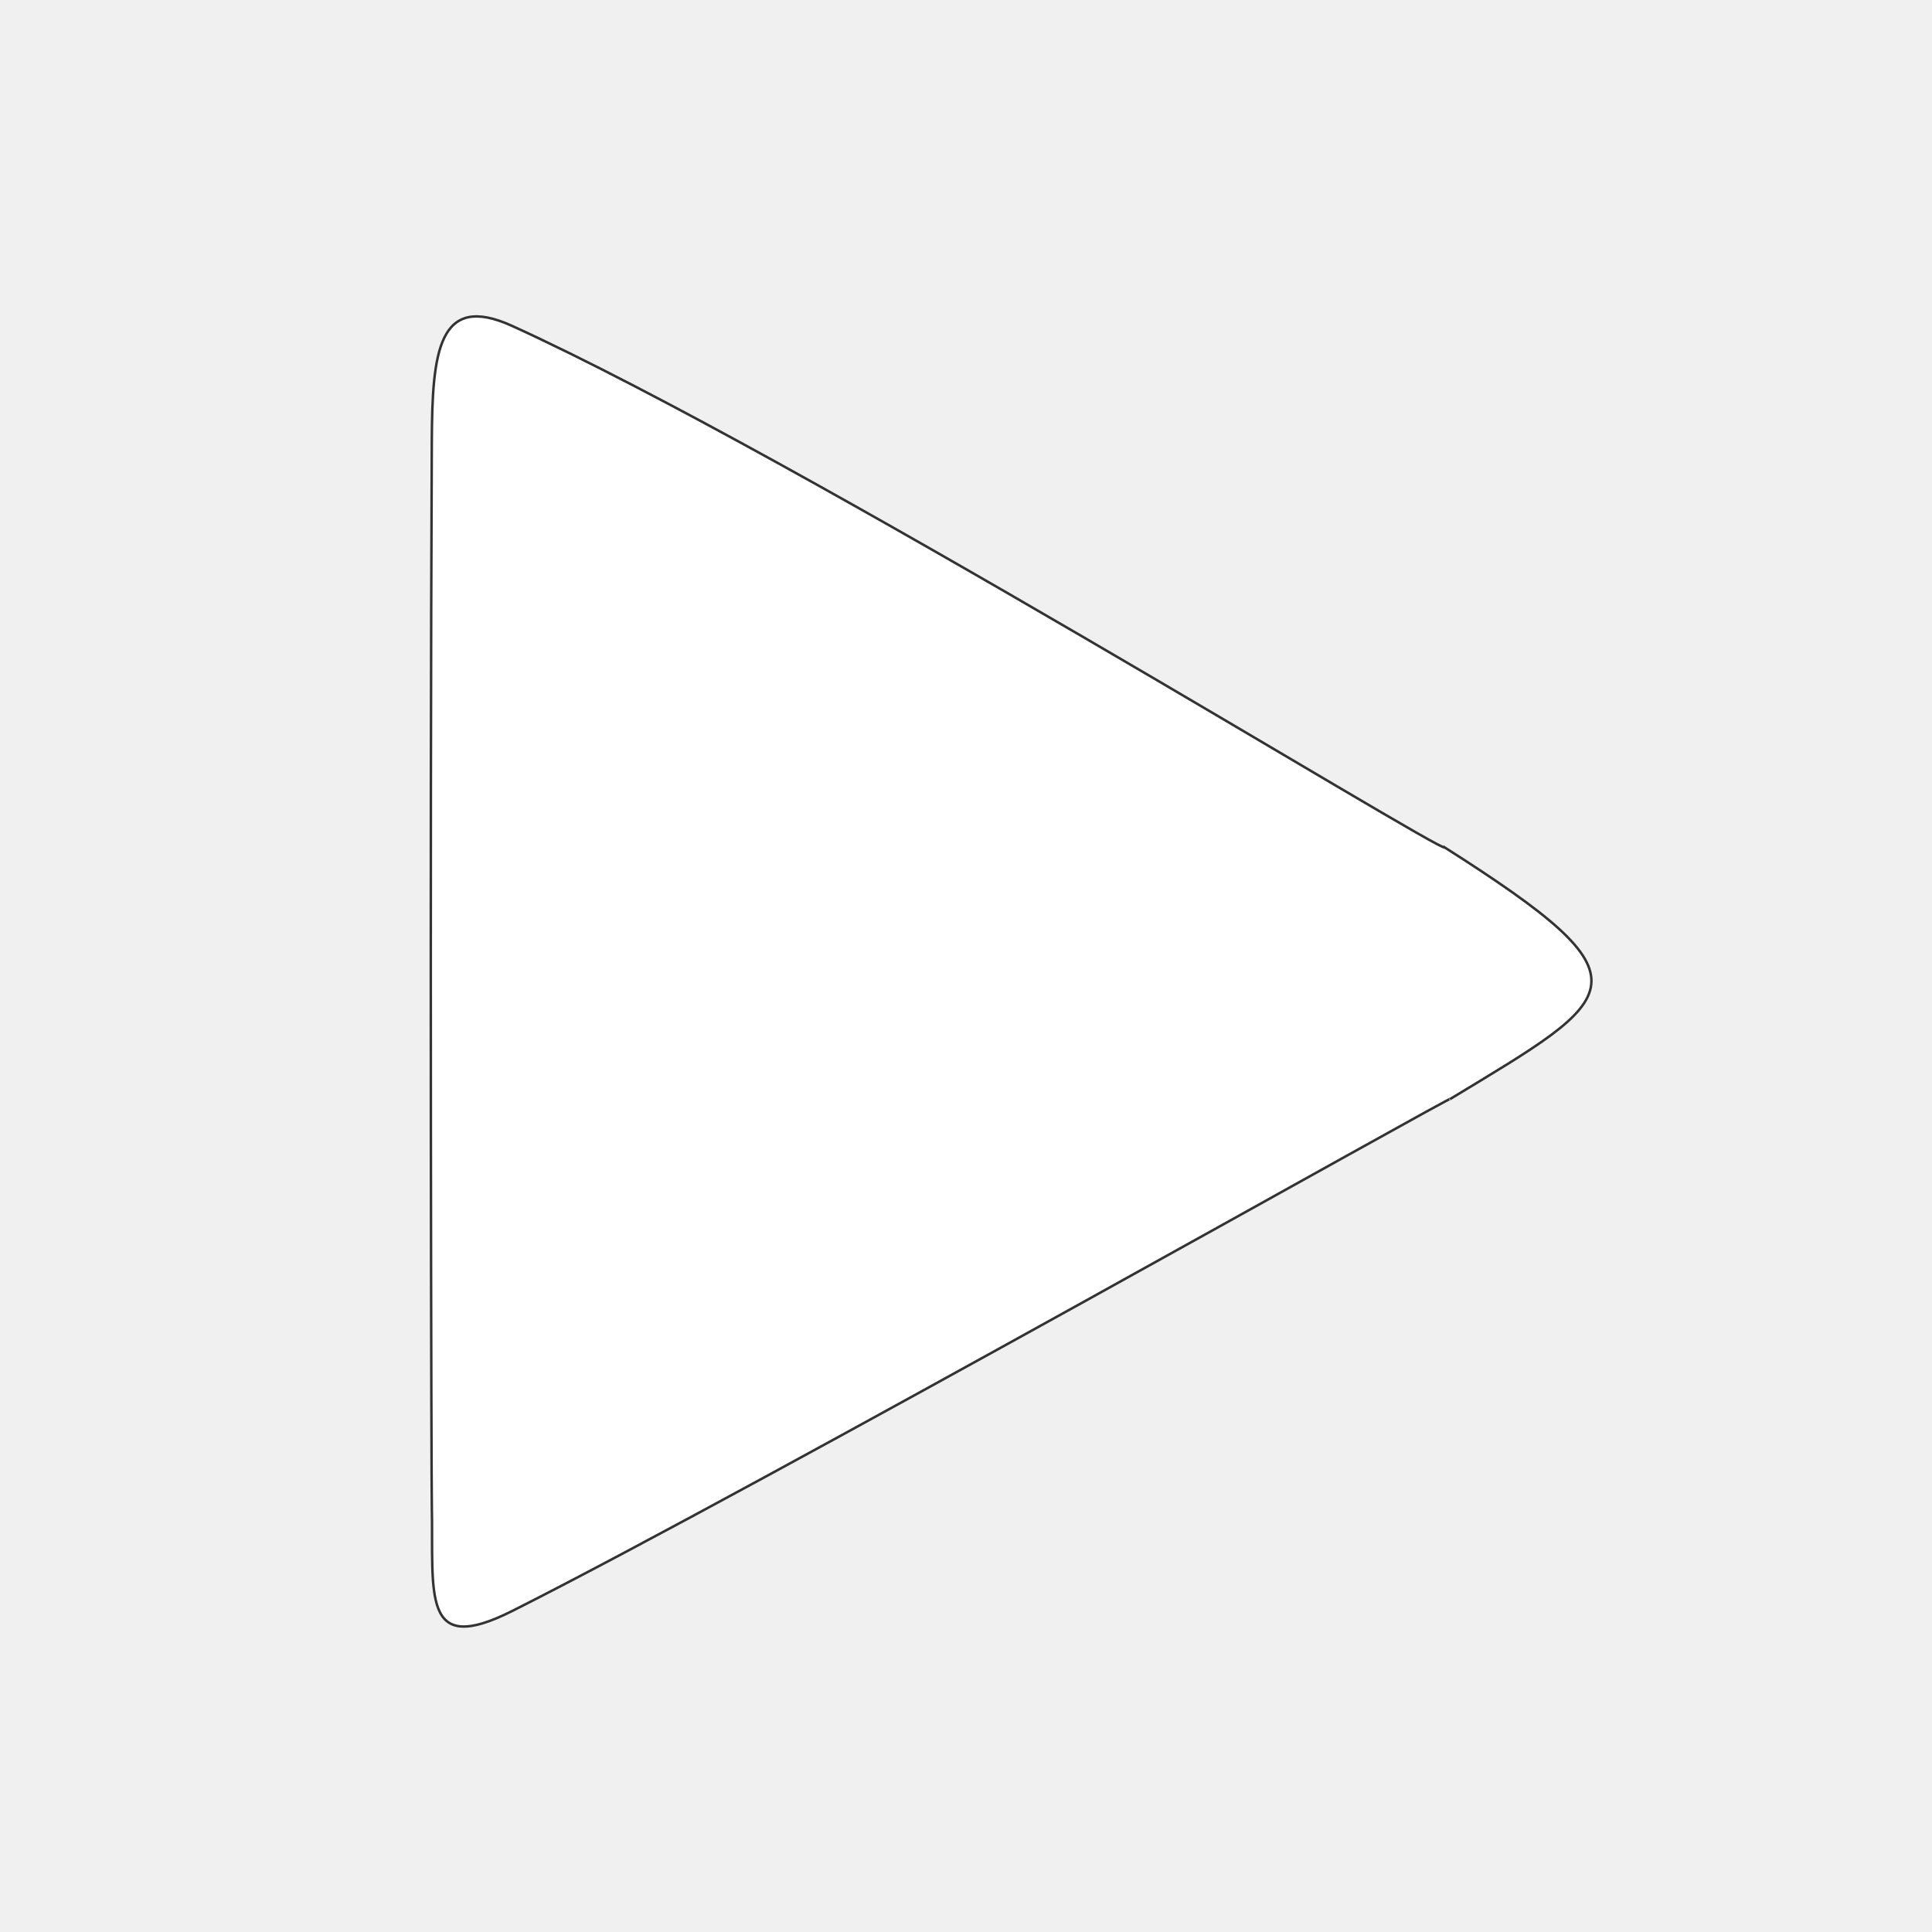
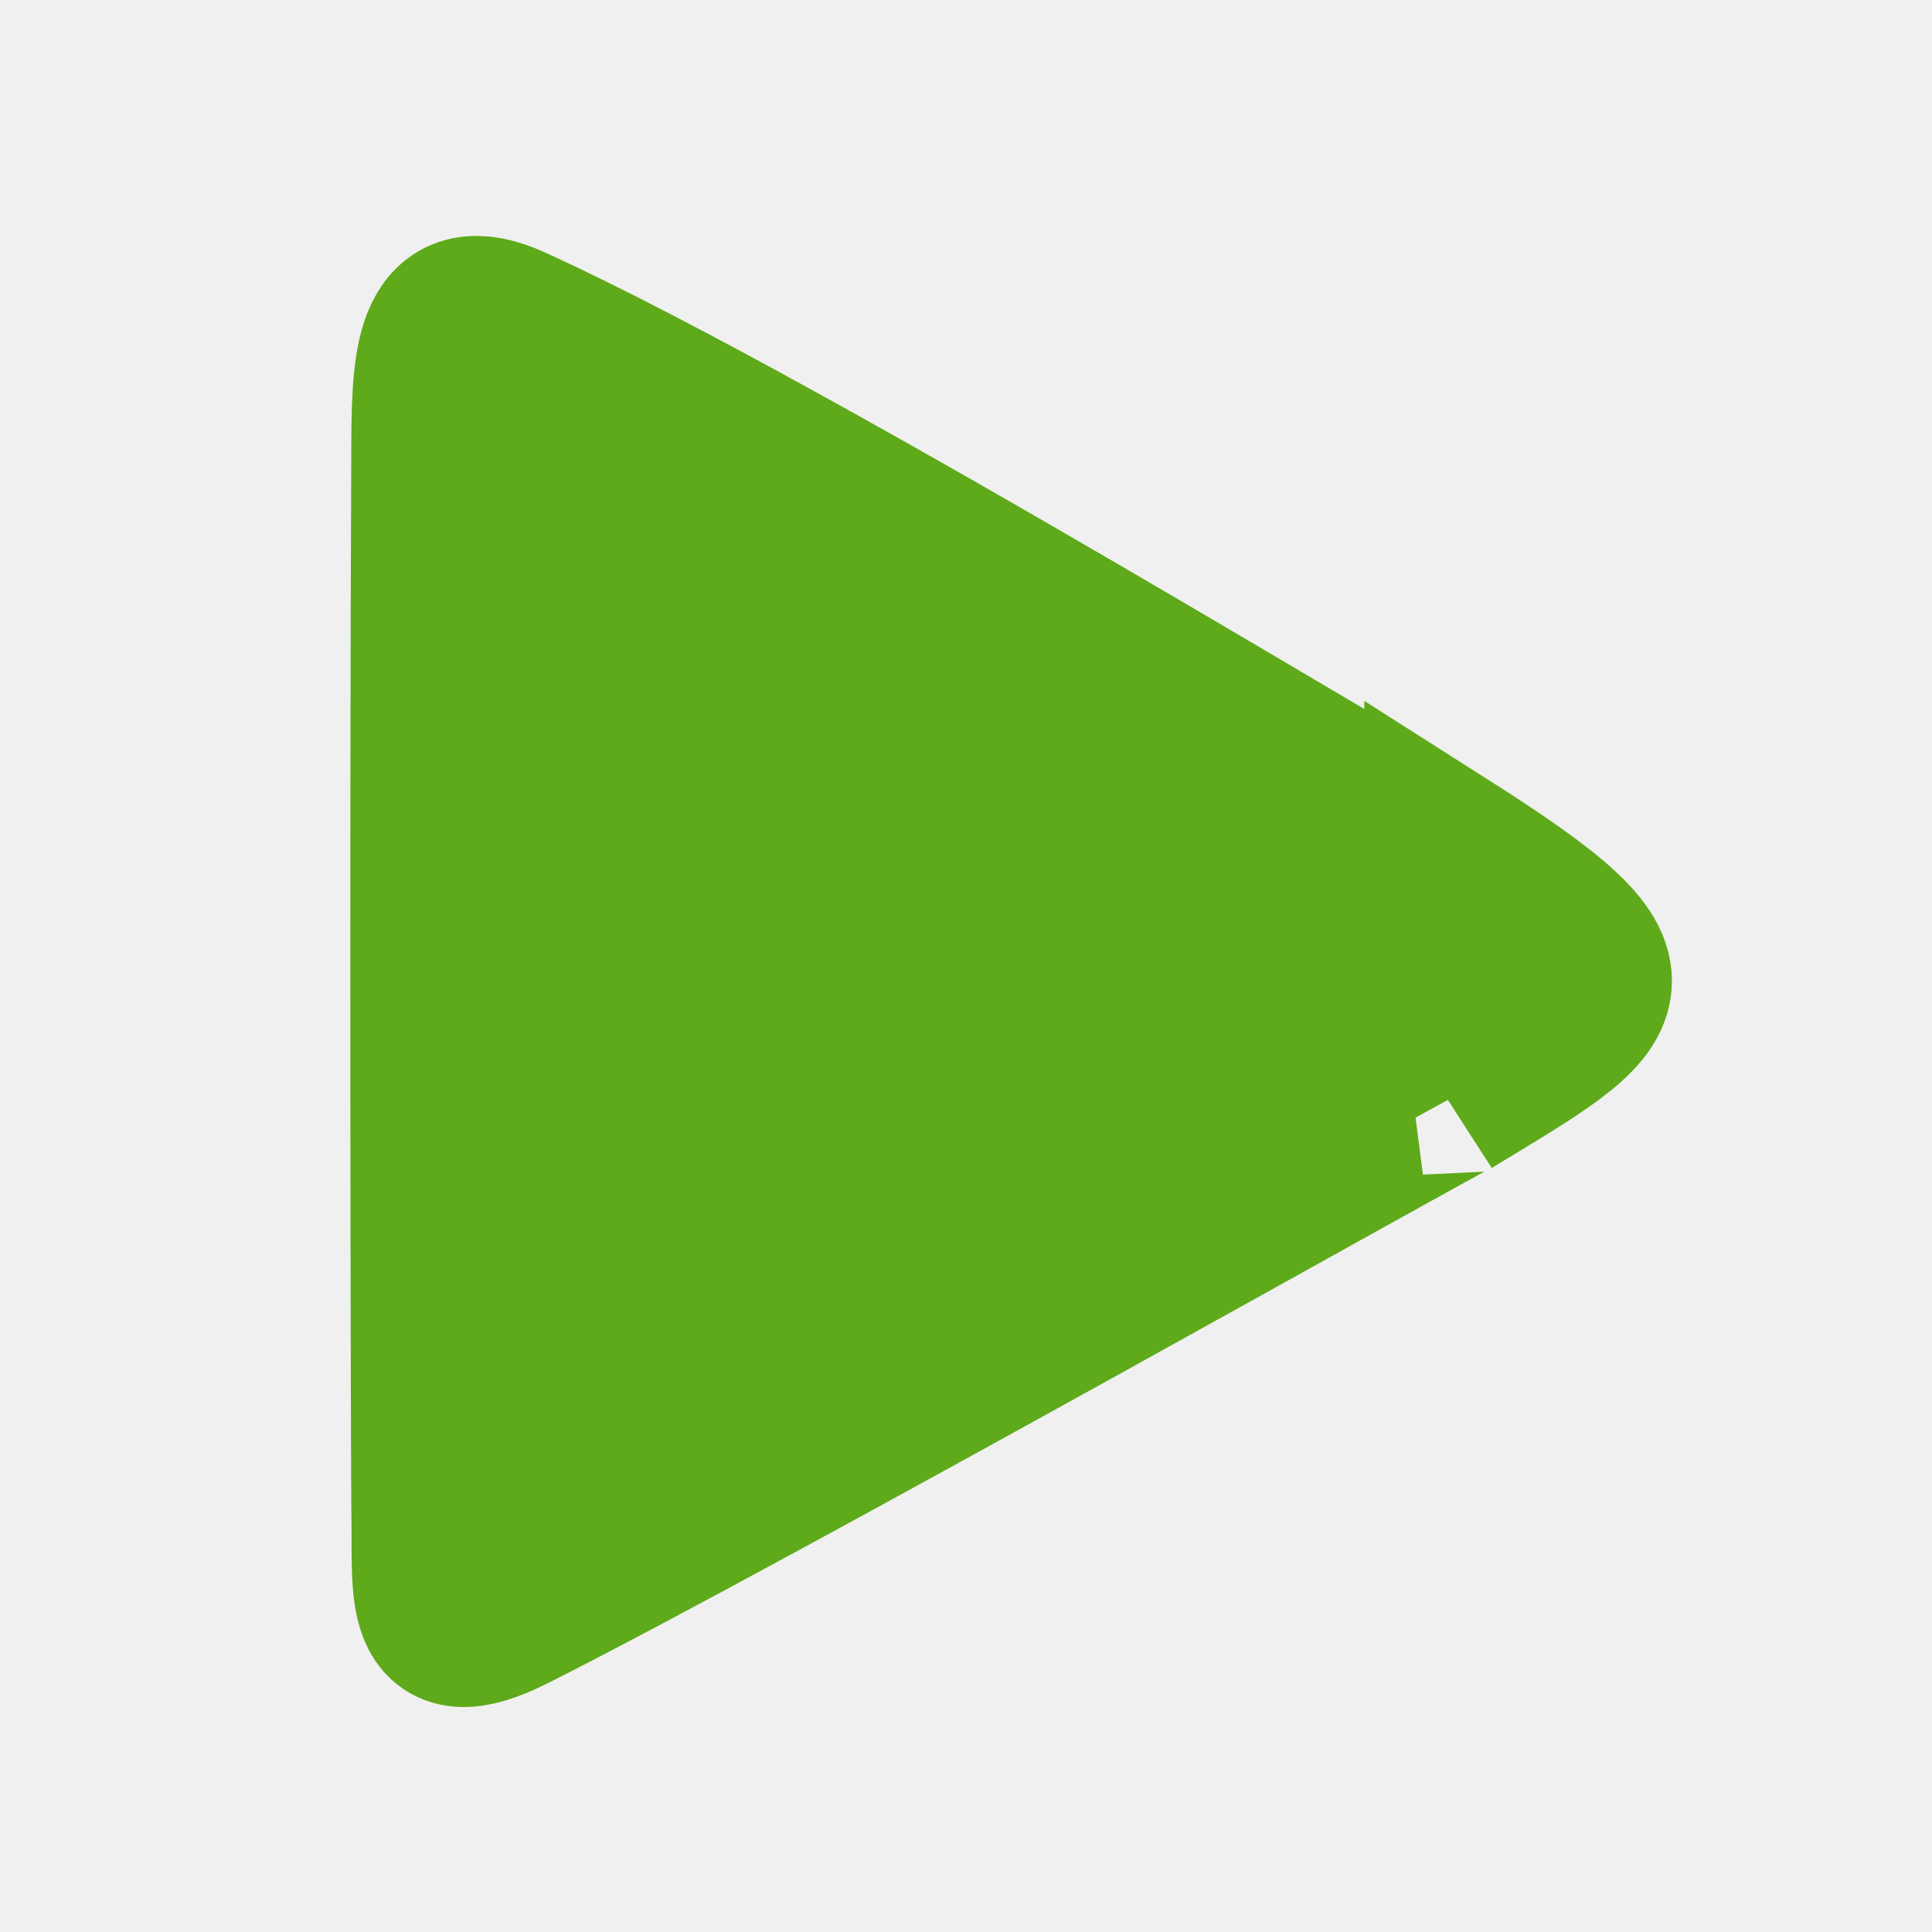
<svg xmlns="http://www.w3.org/2000/svg" version="1.1" id="Layer_1" x="0px" y="0px" viewBox="0 0 24 24" xml:space="preserve" width="24" height="24">
  <defs id="defs854" />
-   <g id="g819" transform="matrix(0.03104434,0,0,0.03104584,0.640599,4.101474)" style="fill:#ffffff;stroke:#333333">
-     <path style="fill:#ffffff;stroke:#333333" d="M 557.498,206.998 C 556.023,209.327 299.061,50.553 184.315,-1.692 154.707,-15.173 152.321,8.763 152.154,44.419 c -0.814,173.309 -0.178,416.751 0,425.492 0.736,36.152 -4.399,60.982 32.161,42.588 96.933,-48.768 383.31,-210.327 375.276,-204.827 68.972,-41.77 82.396,-46.935 -2.093,-100.675 z" id="path817" />
+   <g id="g819" transform="matrix(0.03104434,0,0,0.03104584,0.640599,4.101474)" style="fill:#5eaa1a;stroke:#5eaa1a;stroke-width:64.422;stroke-miterlimit:4;stroke-dasharray:none;stroke-opacity:1;fill-opacity:1">
+     <path style="fill:#5eaa1a;stroke:#5eaa1a;stroke-width:64.422;stroke-miterlimit:4;stroke-dasharray:none;stroke-opacity:1;fill-opacity:1" d="M 557.498,206.998 C 556.023,209.327 299.061,50.553 184.315,-1.692 154.707,-15.173 152.321,8.763 152.154,44.419 c -0.814,173.309 -0.178,416.751 0,425.492 0.736,36.152 -4.399,60.982 32.161,42.588 96.933,-48.768 383.31,-210.327 375.276,-204.827 68.972,-41.77 82.396,-46.935 -2.093,-100.675 z" id="path817" />
  </g>
  <g id="g821" transform="translate(-152.6298,-488.0234)">
</g>
  <g id="g823" transform="translate(-152.6298,-488.0234)">
</g>
  <g id="g825" transform="translate(-152.6298,-488.0234)">
</g>
  <g id="g827" transform="translate(-152.6298,-488.0234)">
</g>
  <g id="g829" transform="translate(-152.6298,-488.0234)">
</g>
  <g id="g831" transform="translate(-152.6298,-488.0234)">
</g>
  <g id="g833" transform="translate(-152.6298,-488.0234)">
</g>
  <g id="g835" transform="translate(-152.6298,-488.0234)">
</g>
  <g id="g837" transform="translate(-152.6298,-488.0234)">
</g>
  <g id="g839" transform="translate(-152.6298,-488.0234)">
</g>
  <g id="g841" transform="translate(-152.6298,-488.0234)">
</g>
  <g id="g843" transform="translate(-152.6298,-488.0234)">
</g>
  <g id="g845" transform="translate(-152.6298,-488.0234)">
</g>
  <g id="g847" transform="translate(-152.6298,-488.0234)">
</g>
  <g id="g849" transform="translate(-152.6298,-488.0234)">
</g>
</svg>
